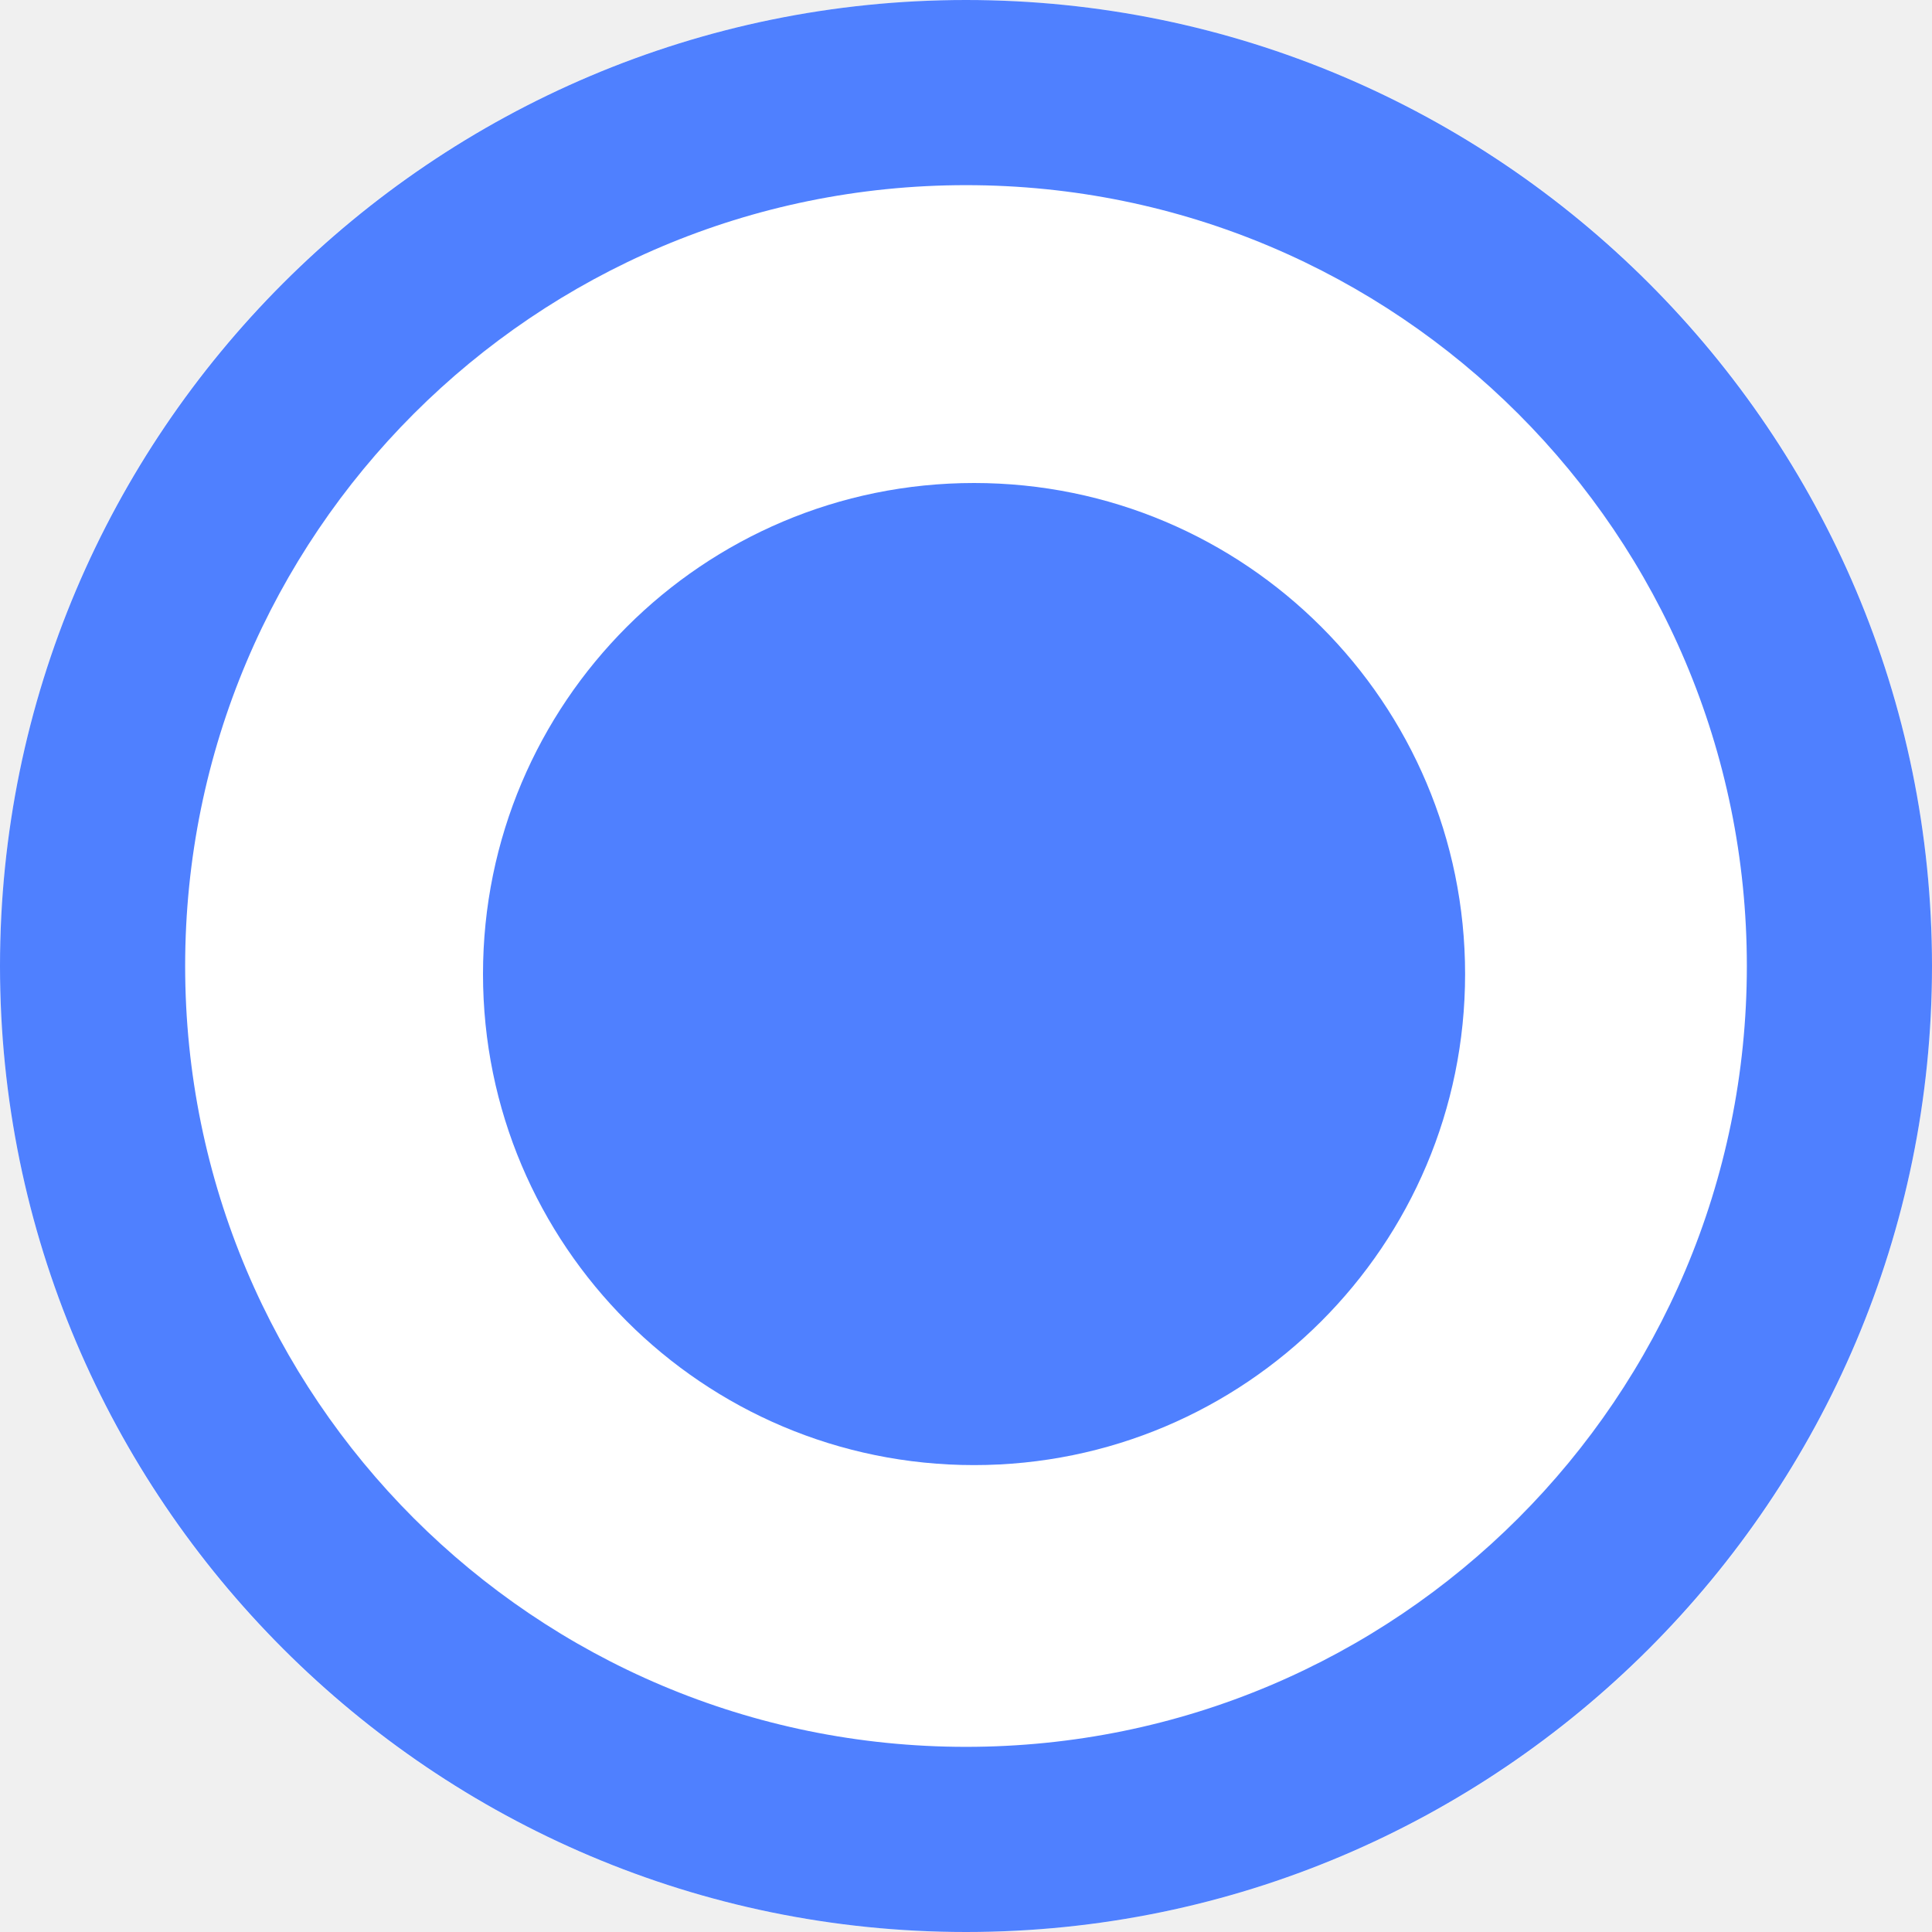
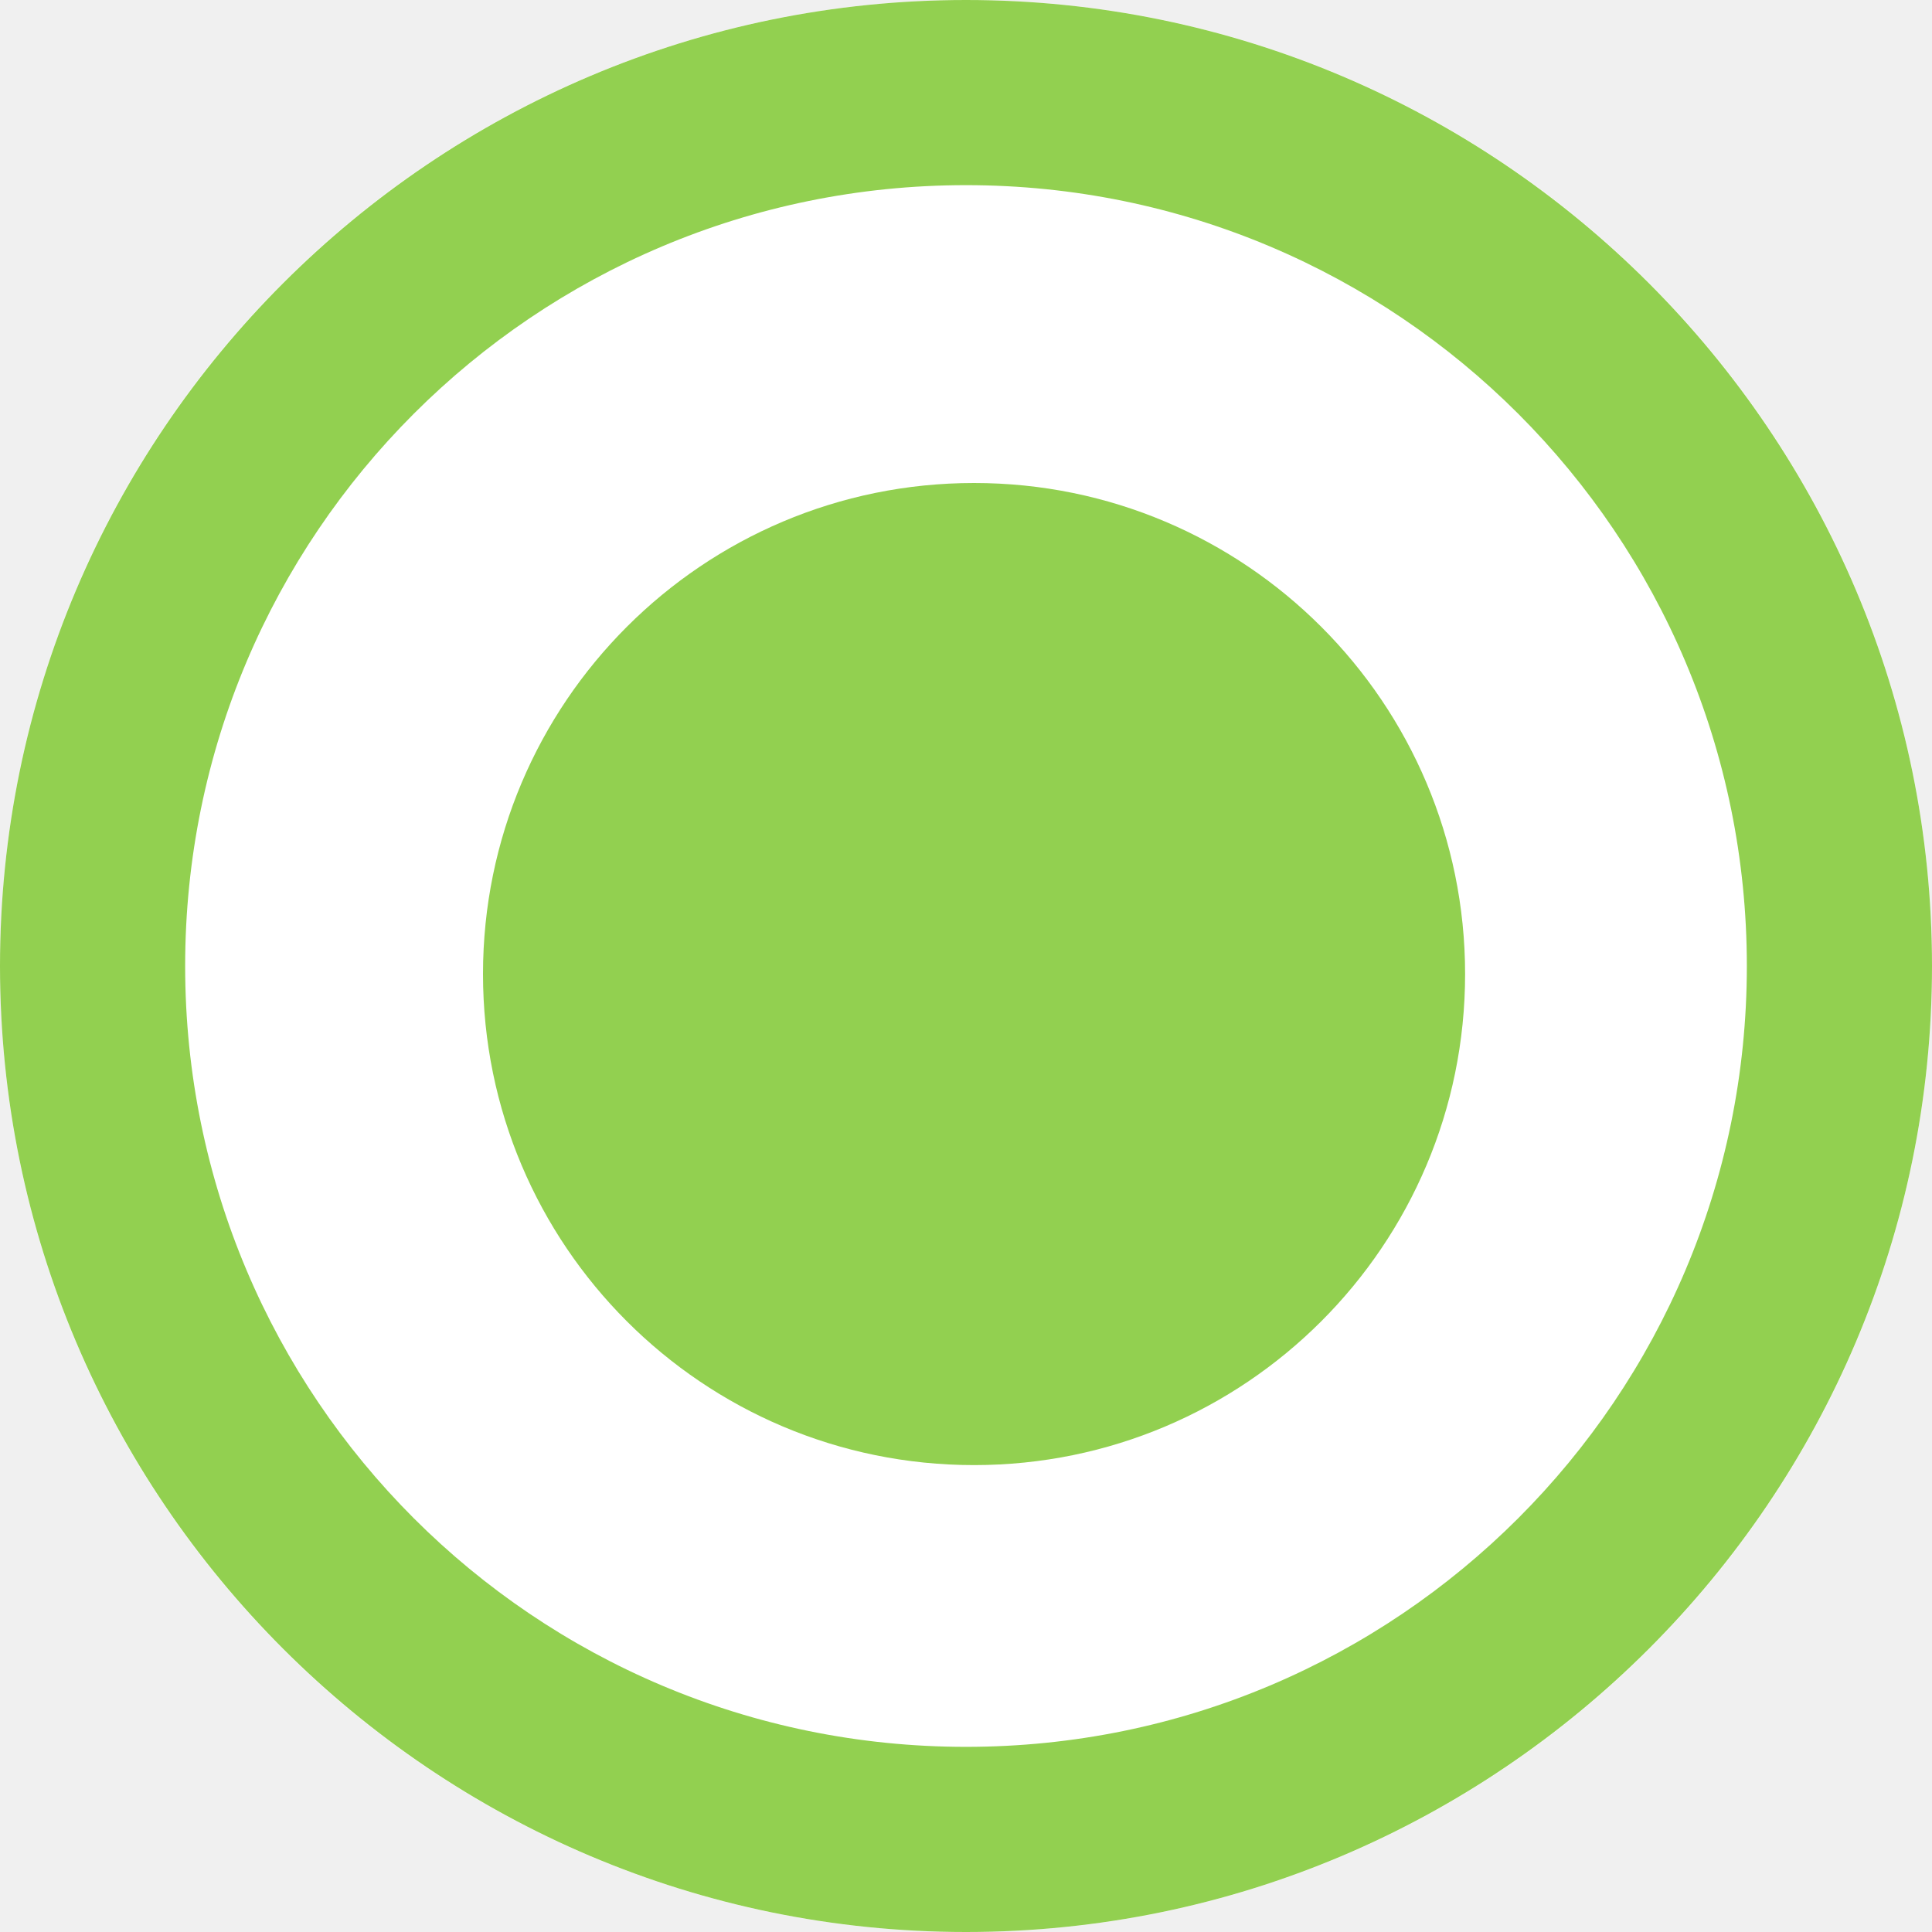
<svg xmlns="http://www.w3.org/2000/svg" version="1.1" id="Layer_1" x="0px" y="0px" viewBox="0 0 120 120" style="enable-background:new 0 0 120 120;" xml:space="preserve">
  <style type="text/css">
- 	.st0{fill:#FFFFFF;}
- 	.st1{fill:#4F80FF;}
- </style>
+ 		.st0 {
+ 			fill: #FFFFFF;
+ 		}
+ 
+ 		.st1 {
+ 			fill: #92D050;
+ 		}
+ 	</style>
  <g>
    <g>
      <circle id="Oval" class="st0" cx="60" cy="60" r="60" />
      <path class="st1" d="M60,120c33.1,0,60-26.9,60-60S93.1,0,60,0S0,26.9,0,60S26.9,120,60,120z M60,108.5    c-26.8,0-48.5-21.7-48.5-48.5S33.2,11.5,60,11.5s48.5,21.7,48.5,48.5S86.8,108.5,60,108.5z" />
      <circle id="Oval-2" class="st1" cx="60.5" cy="60.5" r="30.5" />
    </g>
  </g>
</svg>
